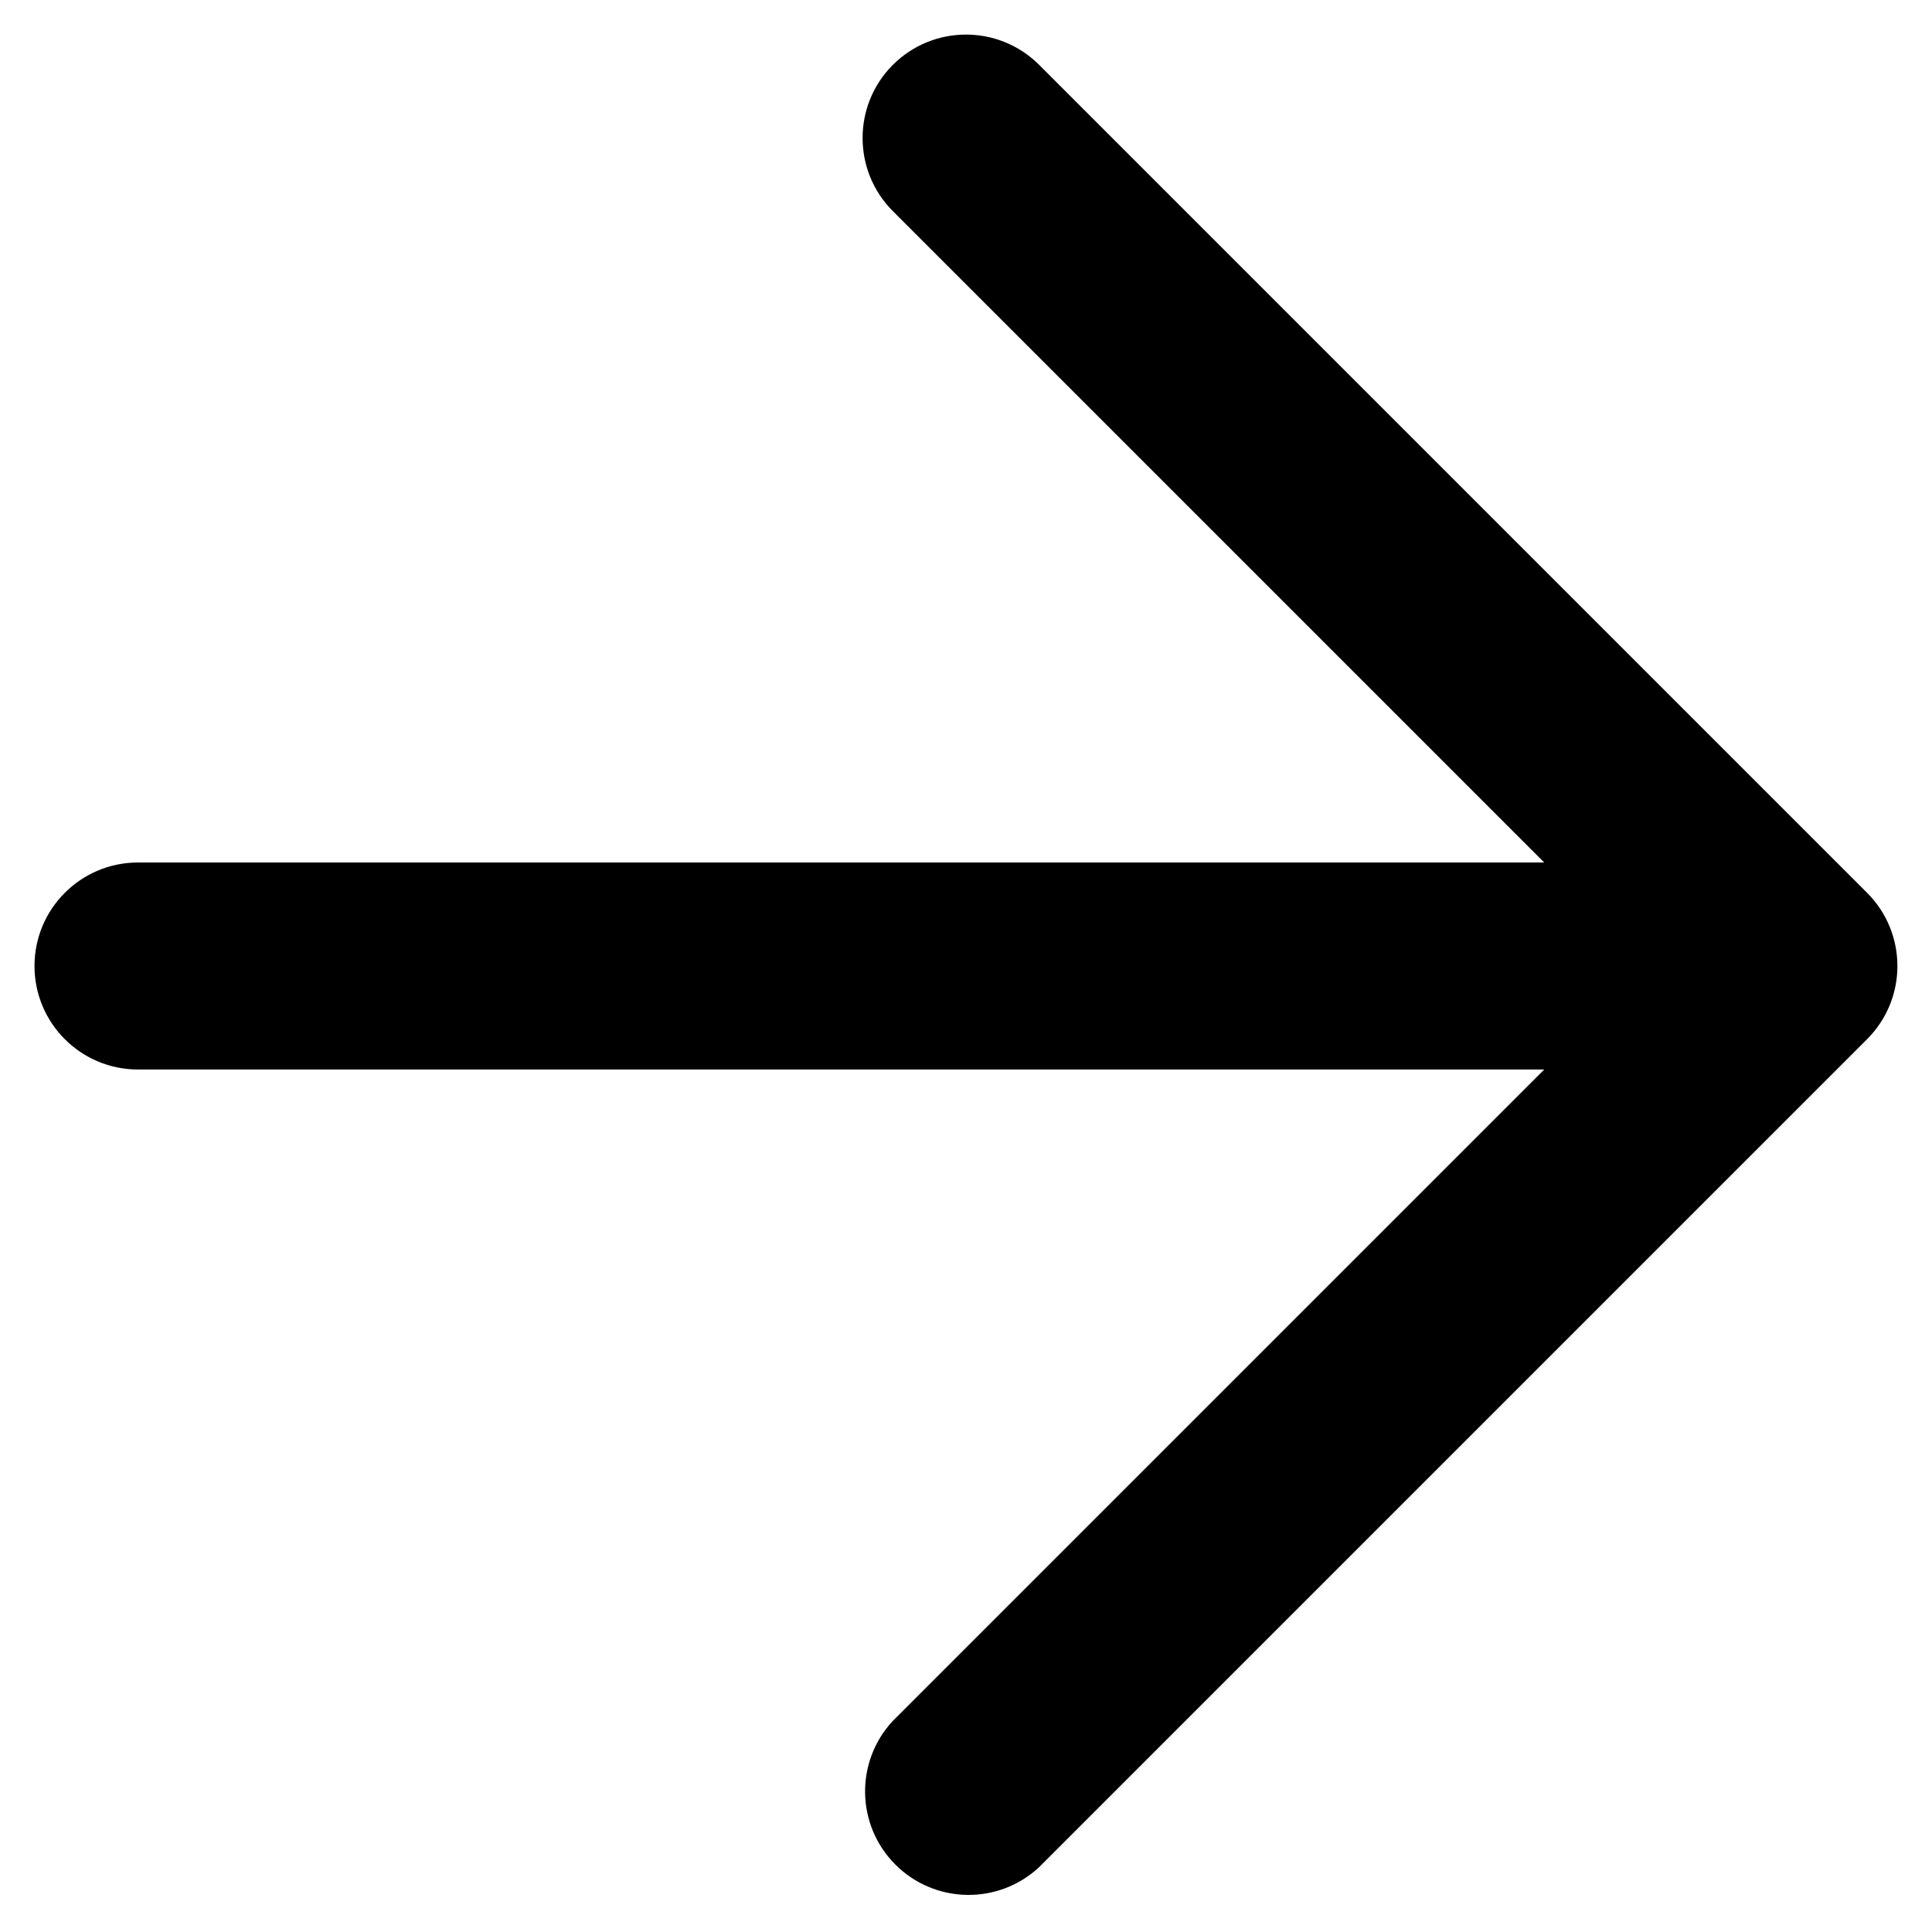
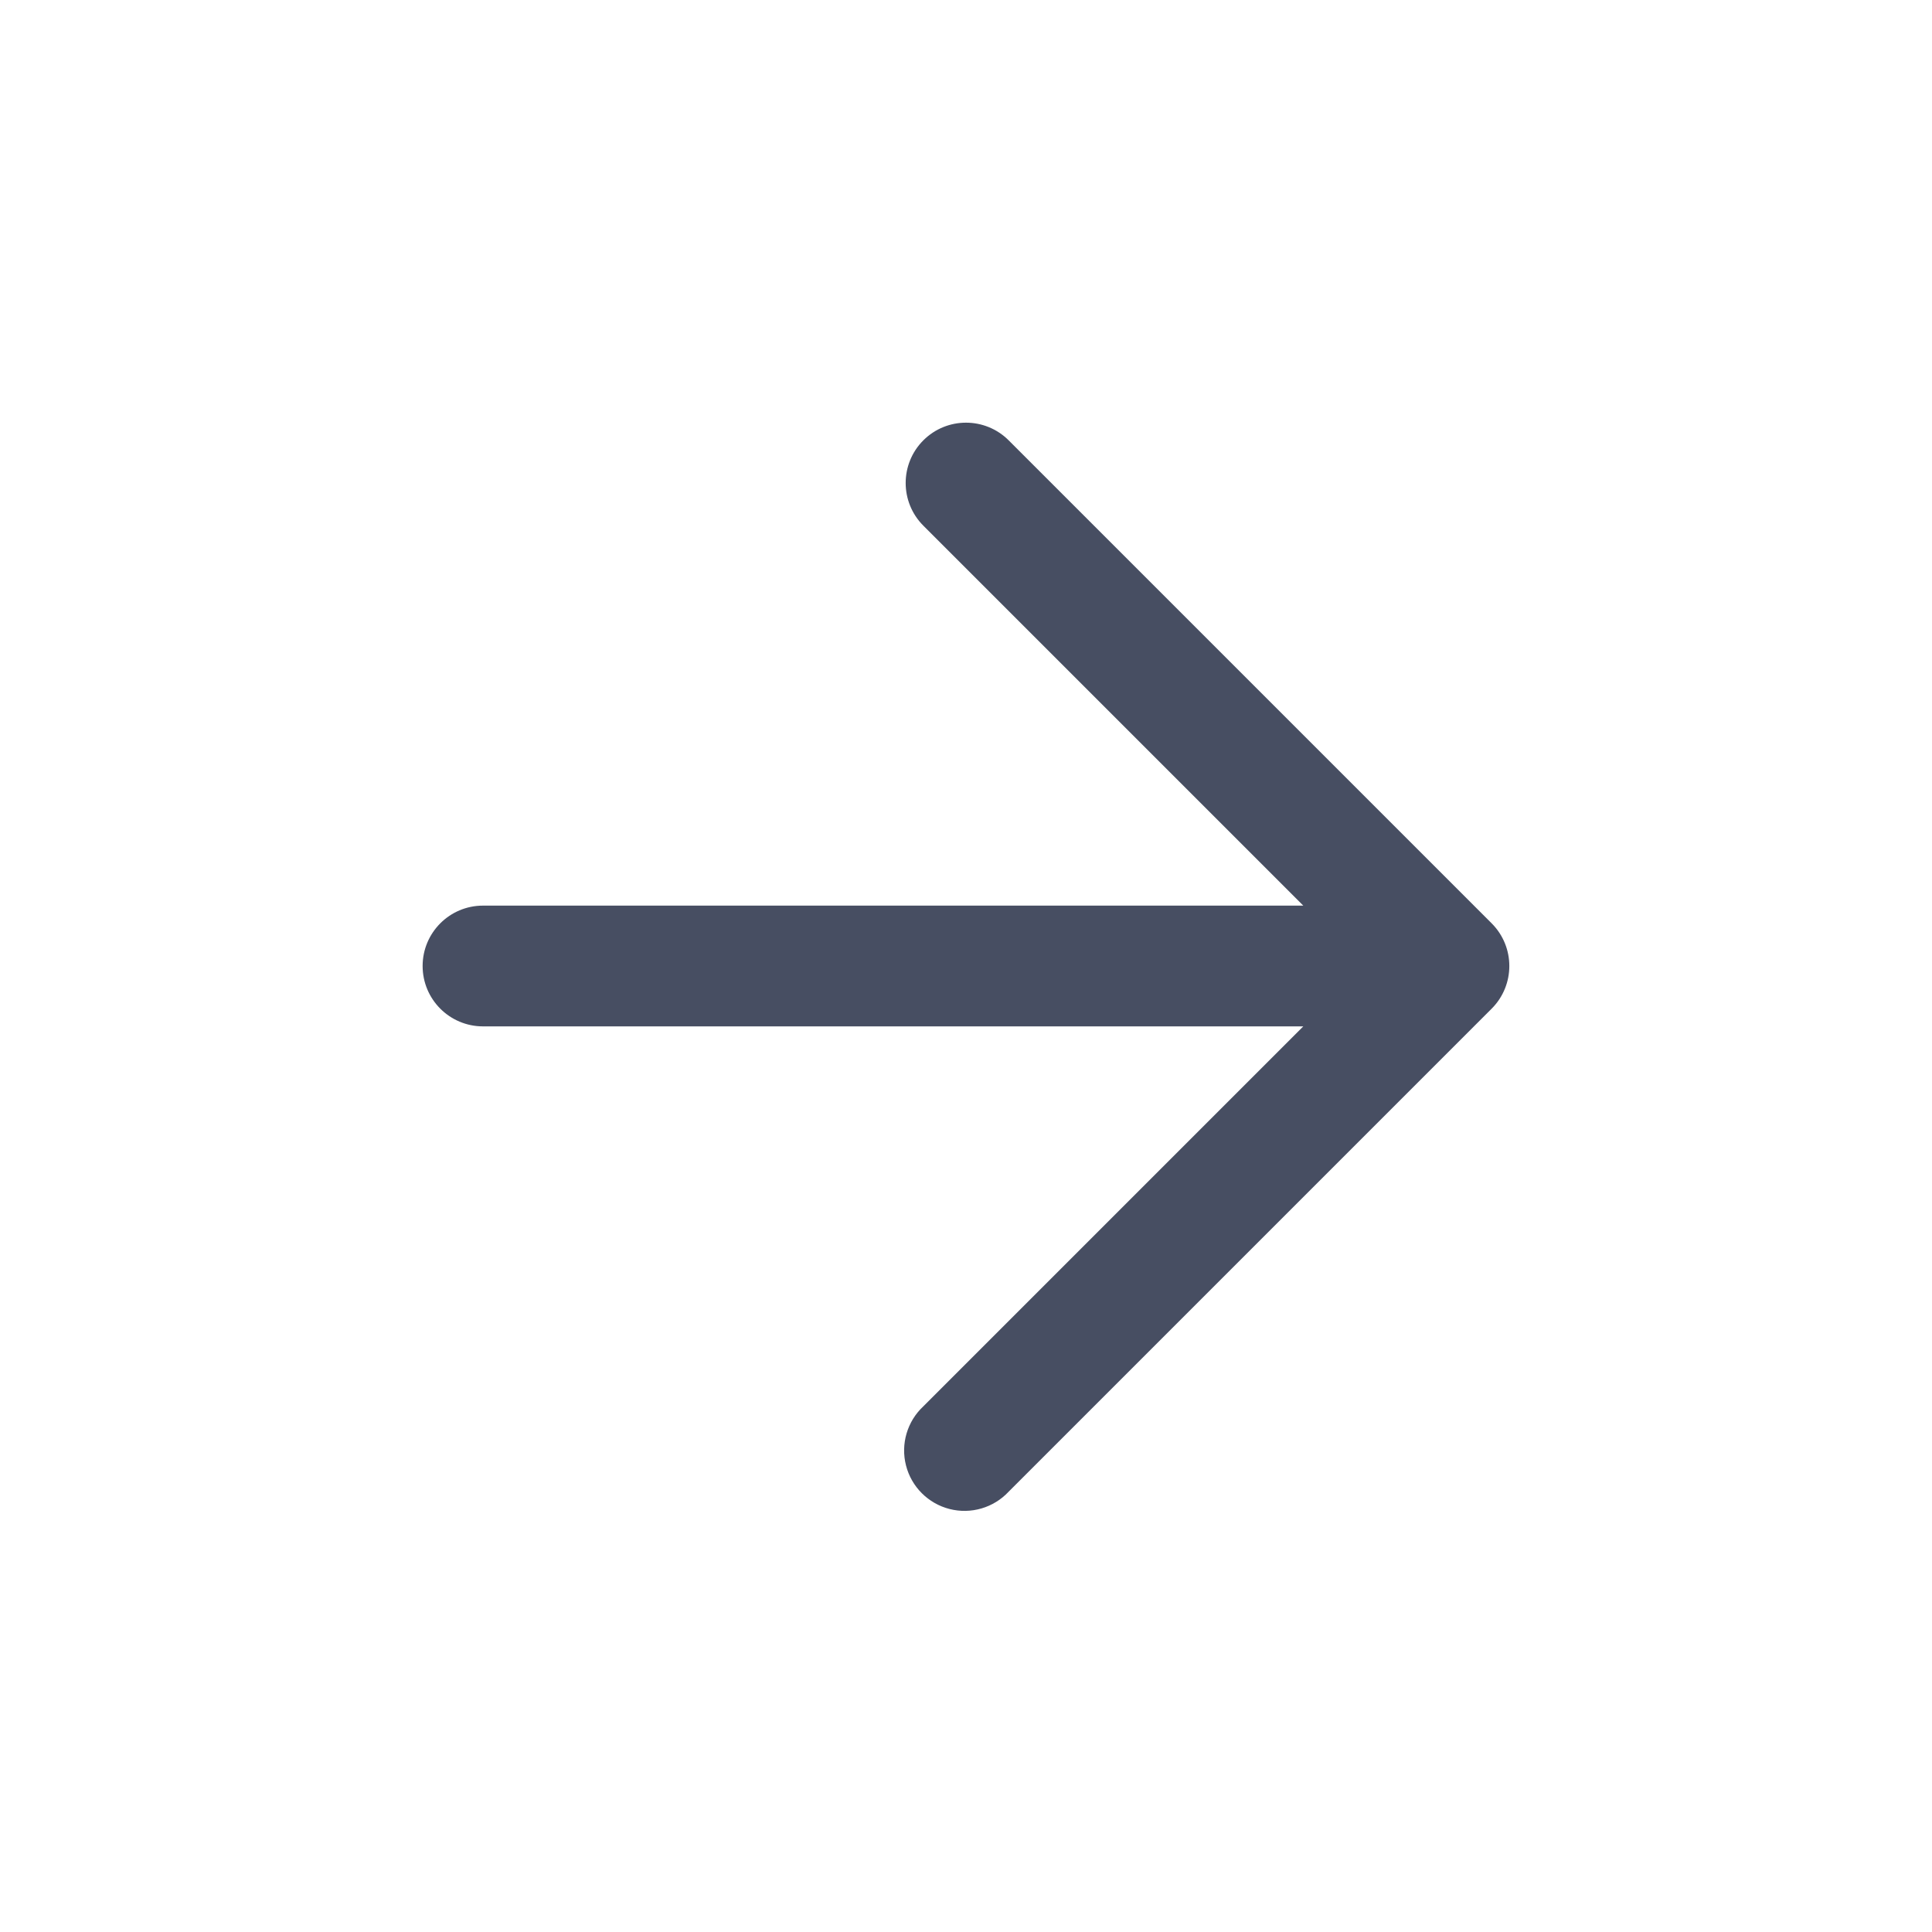
- <svg xmlns="http://www.w3.org/2000/svg" width="14" height="14">
-   <path fill-rule="evenodd" clip-rule="evenodd" d="M6.47.47a.75.75 0 0 1 1.06 0l6 6a.75.75 0 0 1 0 1.06l-6 6a.75.75 0 0 1-1.06-1.06l4.72-4.72H1a.75.75 0 0 1 0-1.5h10.19L6.47 1.53a.75.75 0 0 1 0-1.06Z" />
+ <svg xmlns="http://www.w3.org/2000/svg" width="24" height="24" fill="none">
+   <path fill-rule="evenodd" clip-rule="evenodd" d="M11.47 5.47a.75.75 0 0 1 1.06 0l6 6a.75.75 0 0 1 0 1.06l-6 6a.75.75 0 1 1-1.06-1.06l4.72-4.72H6a.75.75 0 0 1 0-1.5h10.19l-4.72-4.72a.75.75 0 0 1 0-1.06Z" fill="#000B26" fill-opacity=".72" />
</svg>
